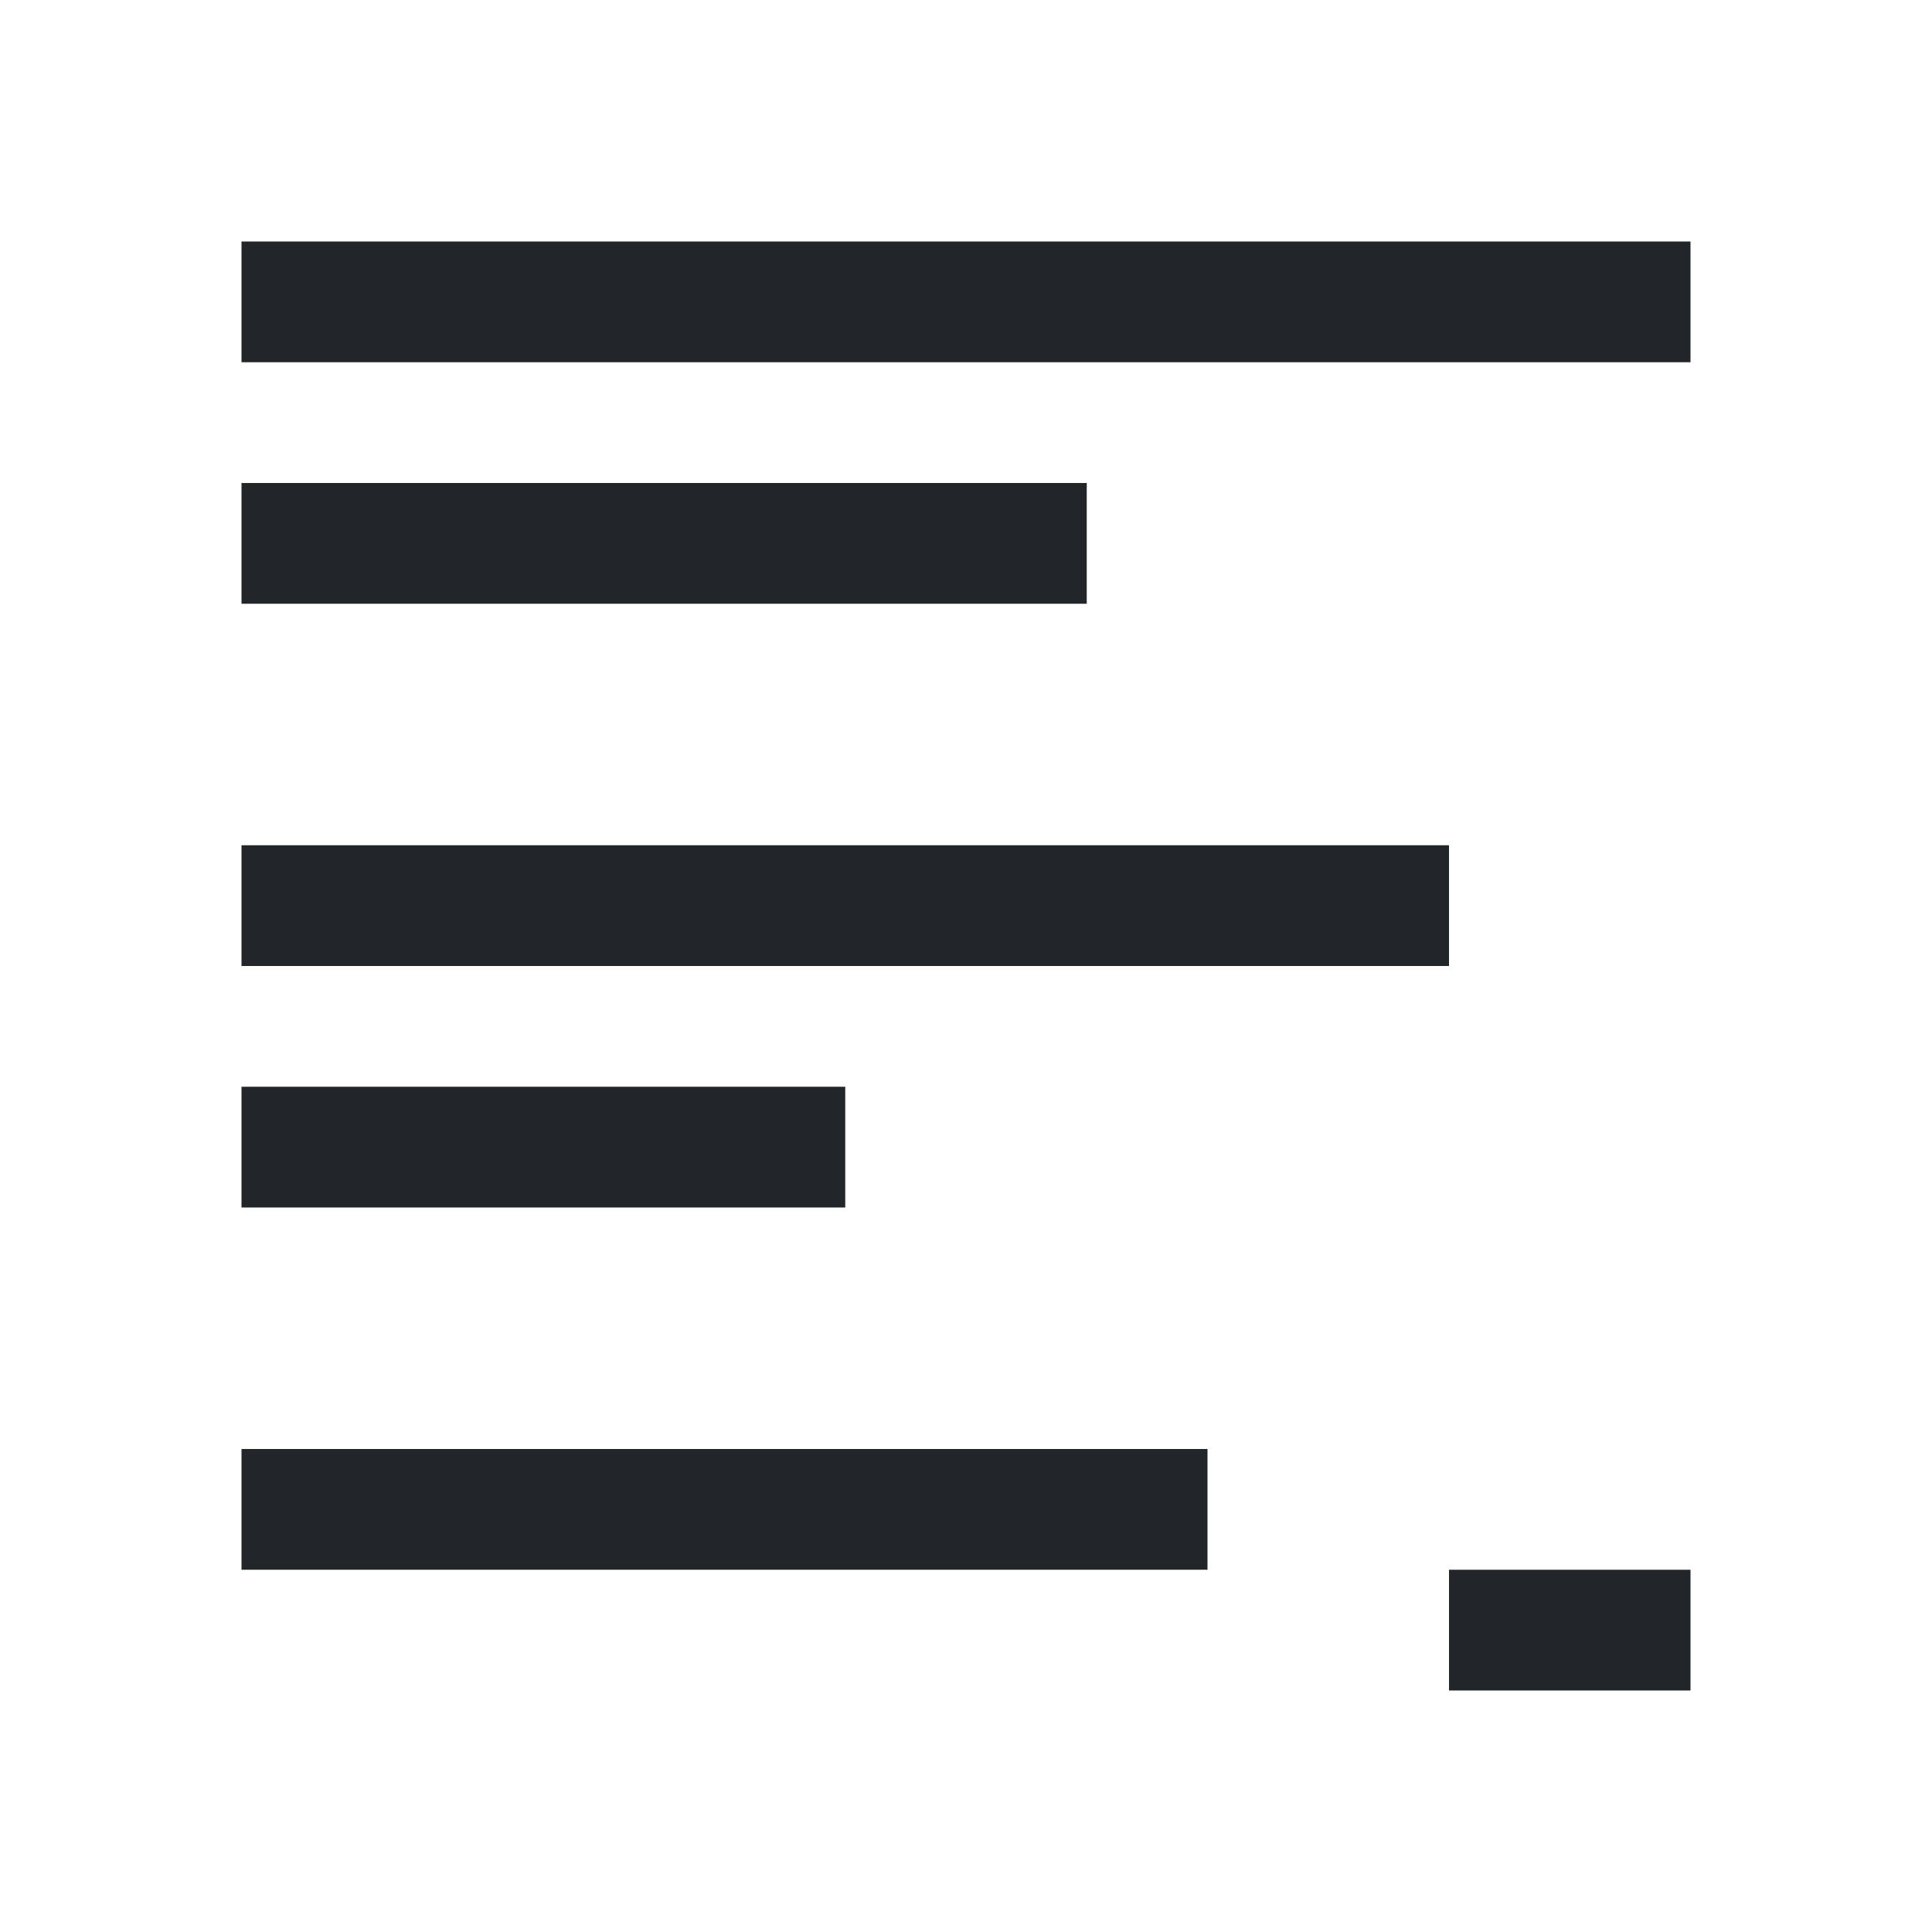
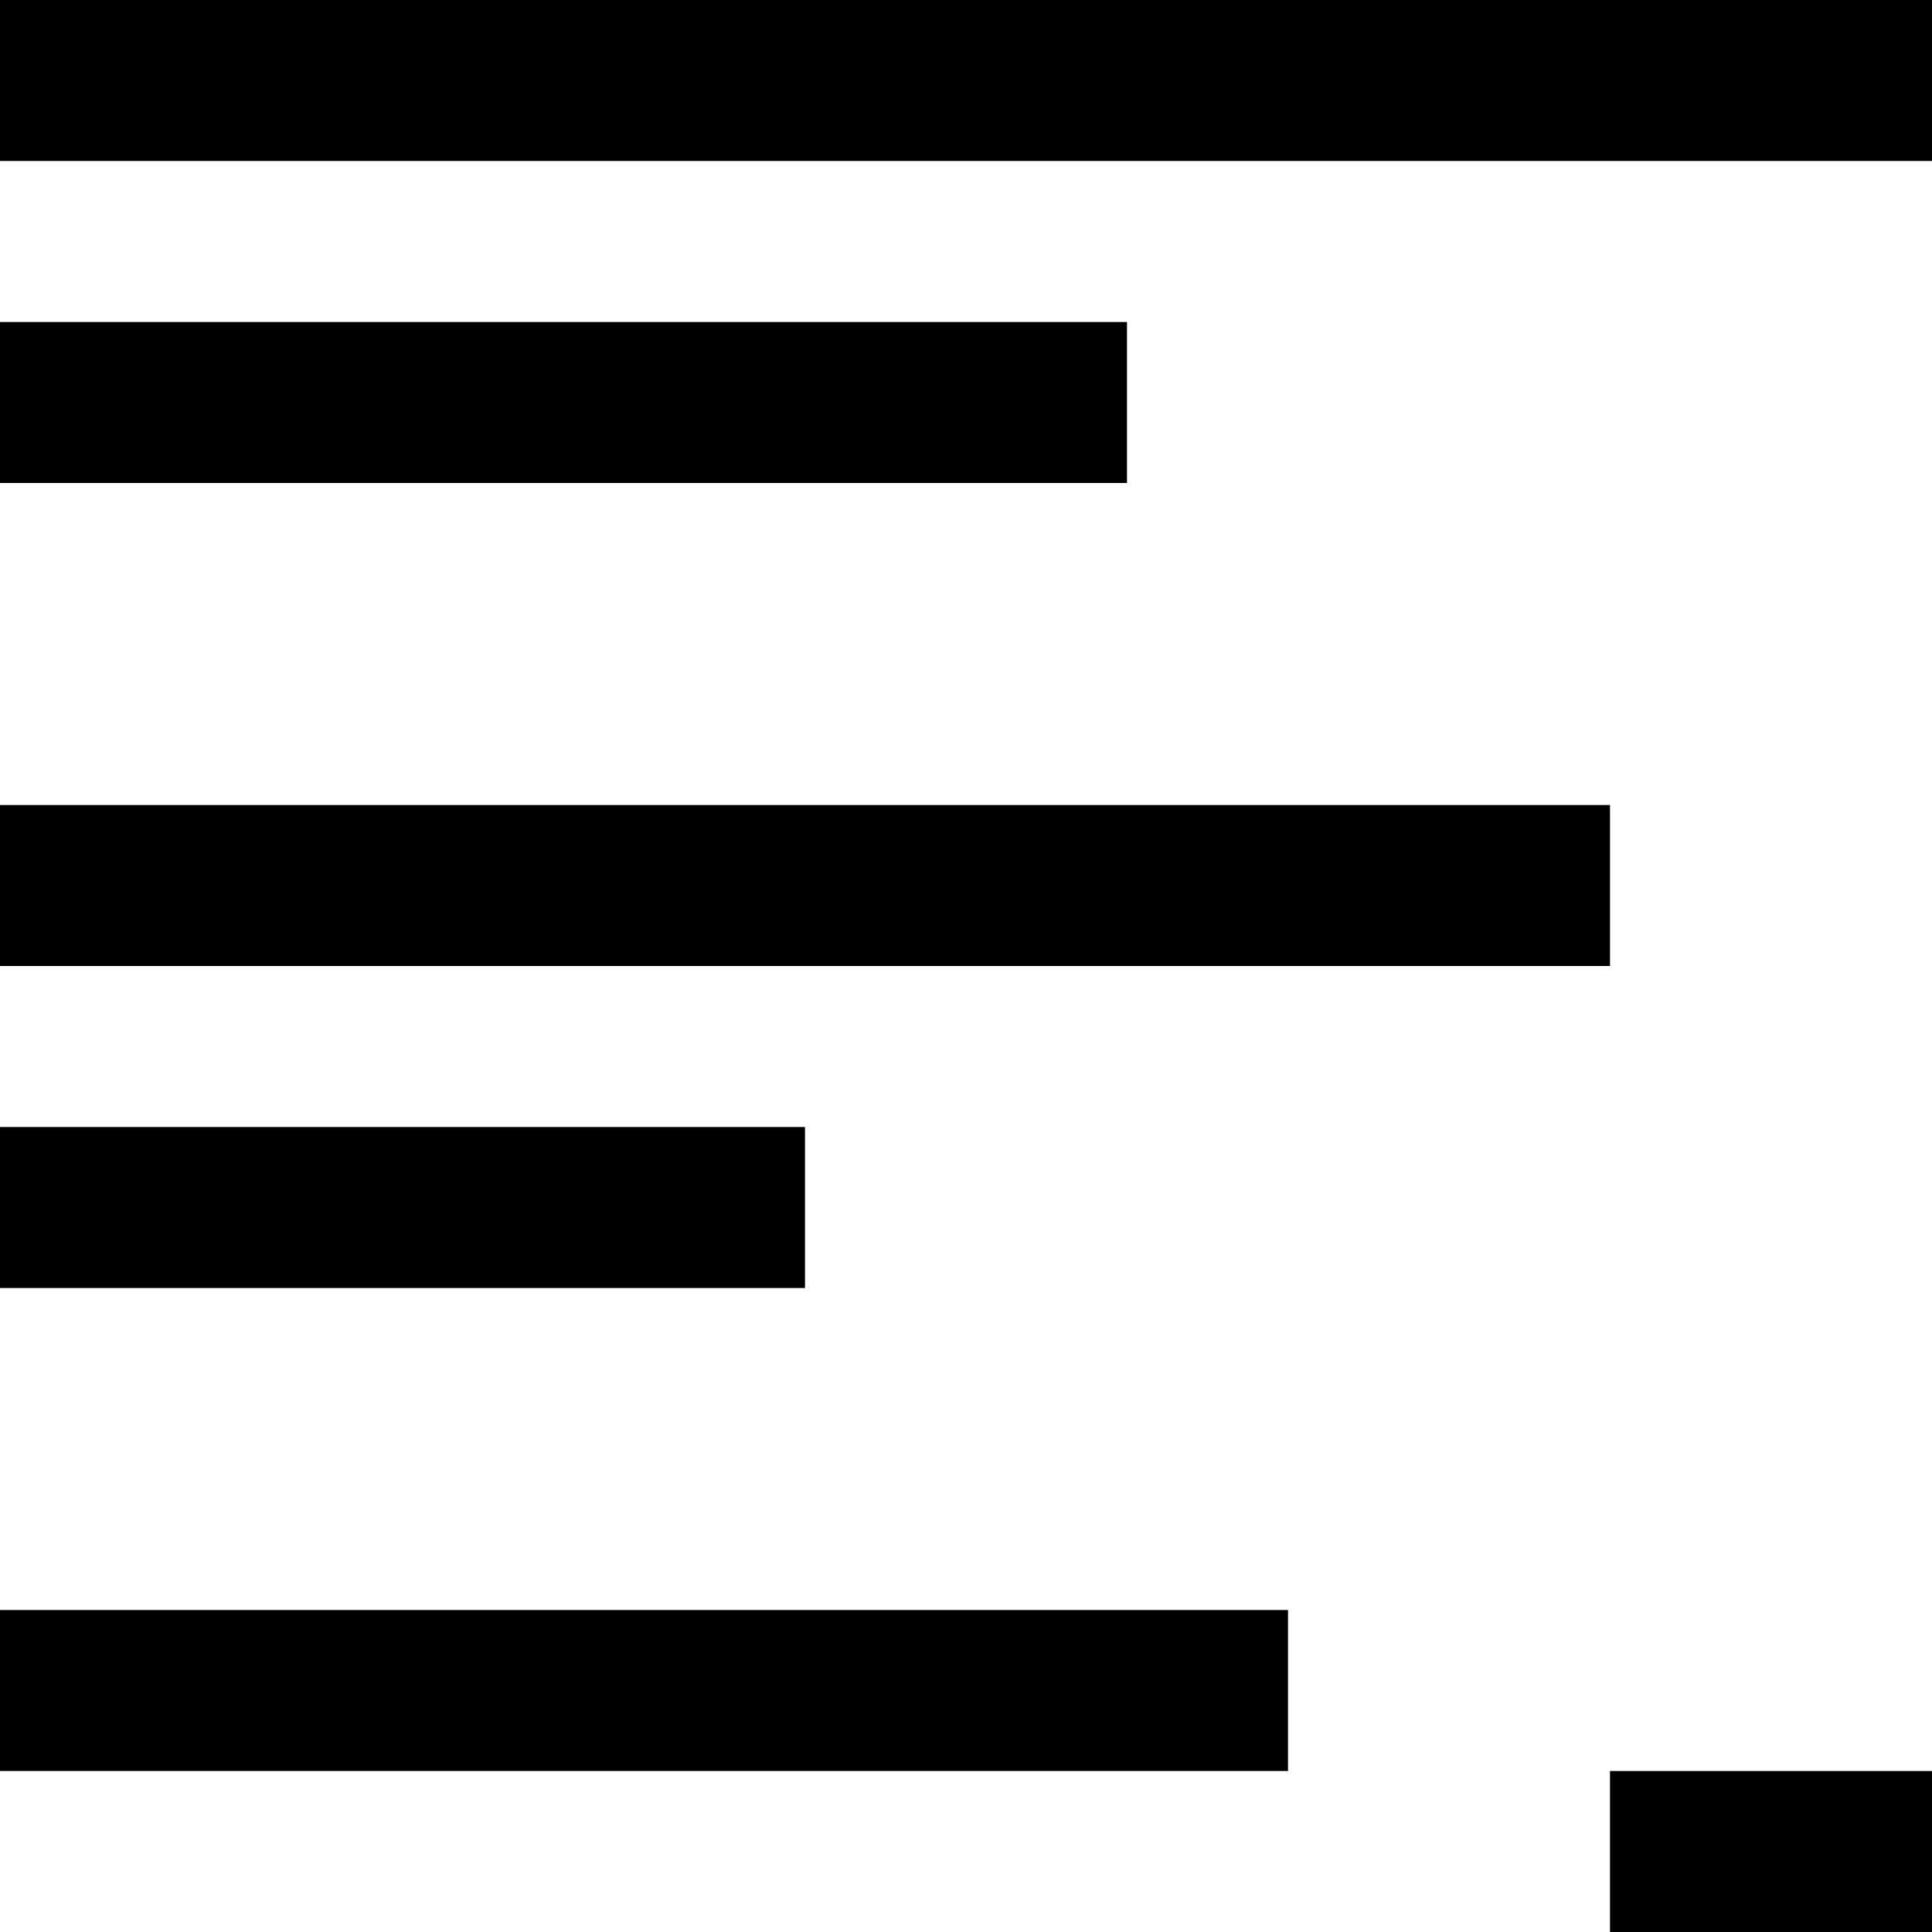
- <svg xmlns="http://www.w3.org/2000/svg" viewBox="0 0 16 16">
+ <svg xmlns="http://www.w3.org/2000/svg" viewBox="0 0 100 100" version="1.1" id="svg6" width="100" height="100">
  <defs id="defs3051">
    <style type="text/css" id="current-color-scheme">
      .ColorScheme-Text {
        color:#232629;
      }
      </style>
  </defs>
-   <path style="fill:currentColor;fill-opacity:1;stroke:none" d="M 2 2 L 2 3 L 14 3 L 14 2 L 2 2 z M 2 4 L 2 5 L 9 5 L 9 4 L 2 4 z M 2 7 L 2 8 L 12 8 L 12 7 L 2 7 z M 2 9 L 2 10 L 7 10 L 7 9 L 2 9 z M 2 12 L 2 13 L 10 13 L 10 12 L 2 12 z M 12 13 L 12 14 L 14 14 L 14 13 L 12 13 z " class="ColorScheme-Text" />
+   <path style="fill:#010000;fill-opacity:1;stroke:none;stroke-width:8.333" d="M 0,0 V 8.333 H 100 V 0 Z M 0,16.667 V 25 h 58.333 v -8.333 z m 0,25 V 50 h 83.333 v -8.333 z m 0,16.667 v 8.333 h 41.667 v -8.333 z m 0,25 v 8.333 h 66.667 v -8.333 z m 83.333,8.333 V 100 H 100 v -8.333 z" class="ColorScheme-Text" id="path4" />
</svg>
